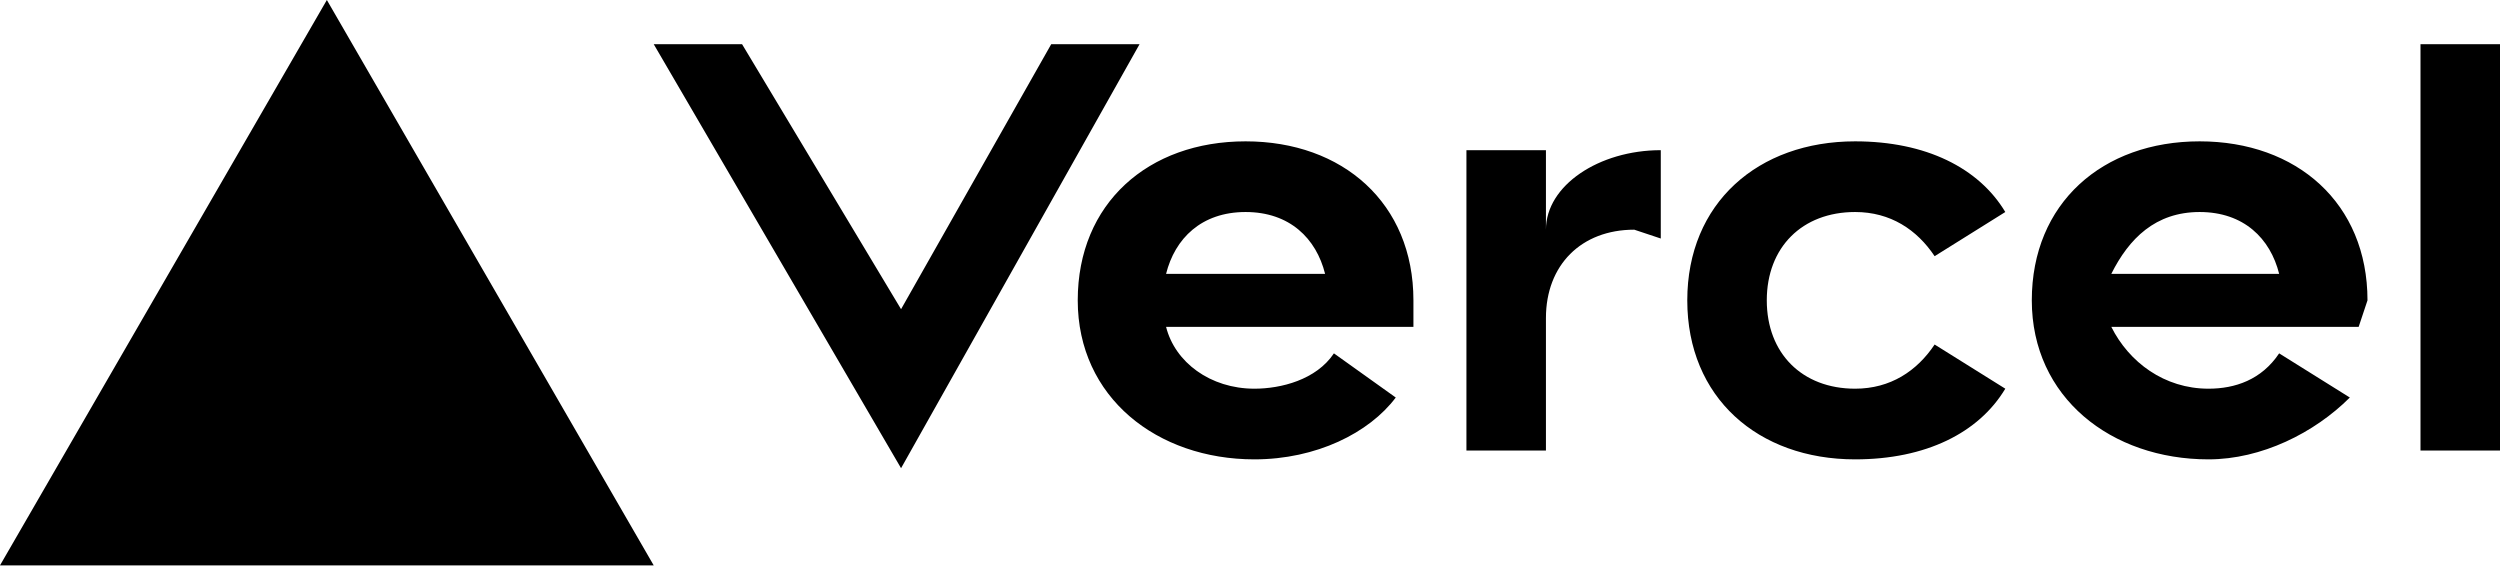
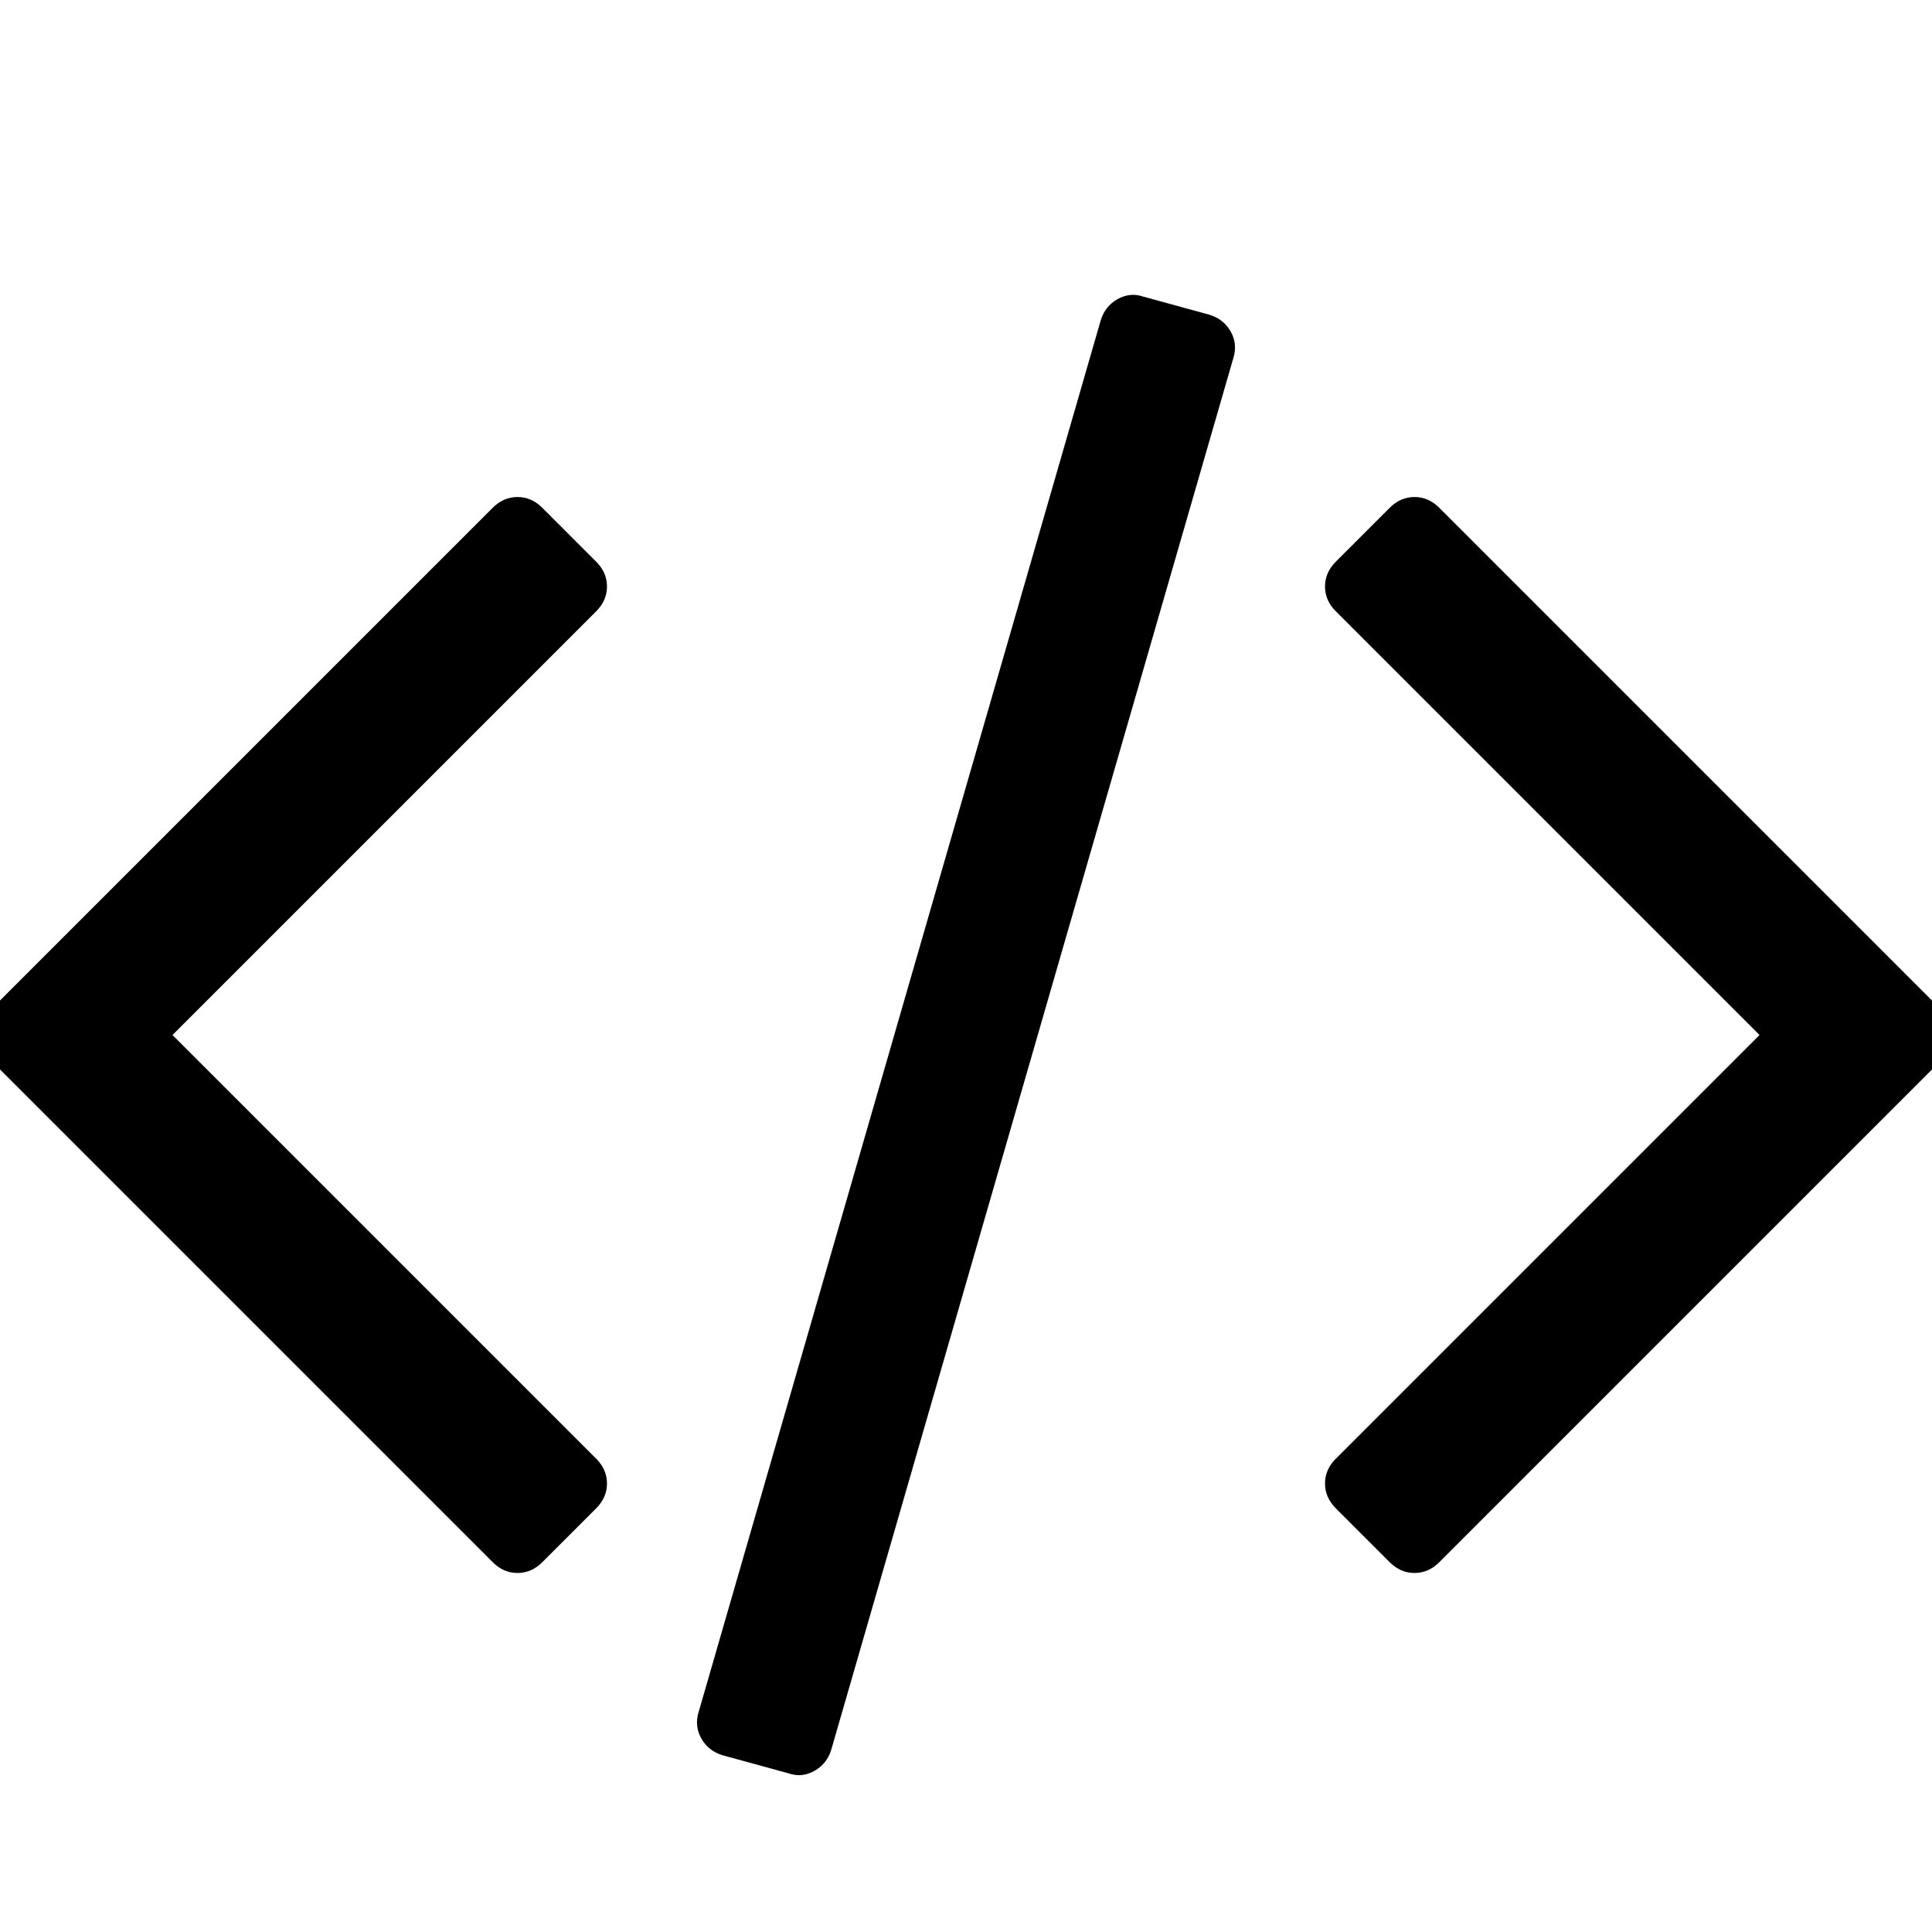
- <svg xmlns="http://www.w3.org/2000/svg" fill="none" viewBox="0 0 283 64">
-   <path fill="black" d="M141 16c-11 0-19 7-19 18s9 18 20 18c7 0 13-3 16-7l-7-5c-2 3-6 4-9 4-5 0-9-3-10-7h28v-3c0-11-8-18-19-18zm-9 15c1-4 4-7 9-7s8 3 9 7h-18zm117-15c-11 0-19 7-19 18s9 18 20 18c6 0 12-3 16-7l-8-5c-2 3-5 4-8 4-5 0-9-3-11-7h28l1-3c0-11-8-18-19-18zm-10 15c2-4 5-7 10-7s8 3 9 7h-19zm-39 3c0 6 4 10 10 10 4 0 7-2 9-5l8 5c-3 5-9 8-17 8-11 0-19-7-19-18s8-18 19-18c8 0 14 3 17 8l-8 5c-2-3-5-5-9-5-6 0-10 4-10 10zm83-29v46h-9V5h9zM37 0l37 64H0L37 0zm92 5-27 48L74 5h10l18 30 17-30h10zm59 12v10l-3-1c-6 0-10 4-10 10v15h-9V17h9v9c0-5 6-9 13-9z" />
+ <svg xmlns="http://www.w3.org/2000/svg" height="1792" viewBox="0 0 1792 1792" width="1792">
+   <path d="M553 1399l-50 50q-10 10-23 10t-23-10l-466-466q-10-10-10-23t10-23l466-466q10-10 23-10t23 10l50 50q10 10 10 23t-10 23l-393 393 393 393q10 10 10 23t-10 23zm591-1067l-373 1291q-4 13-15.5 19.5t-23.5 2.5l-62-17q-13-4-19.5-15.5t-2.5-24.5l373-1291q4-13 15.5-19.5t23.5-2.5l62 17q13 4 19.5 15.5t2.5 24.5zm657 651l-466 466q-10 10-23 10t-23-10l-50-50q-10-10-10-23t10-23l393-393-393-393q-10-10-10-23t10-23l50-50q10-10 23-10t23 10l466 466q10 10 10 23t-10 23z" />
</svg>
